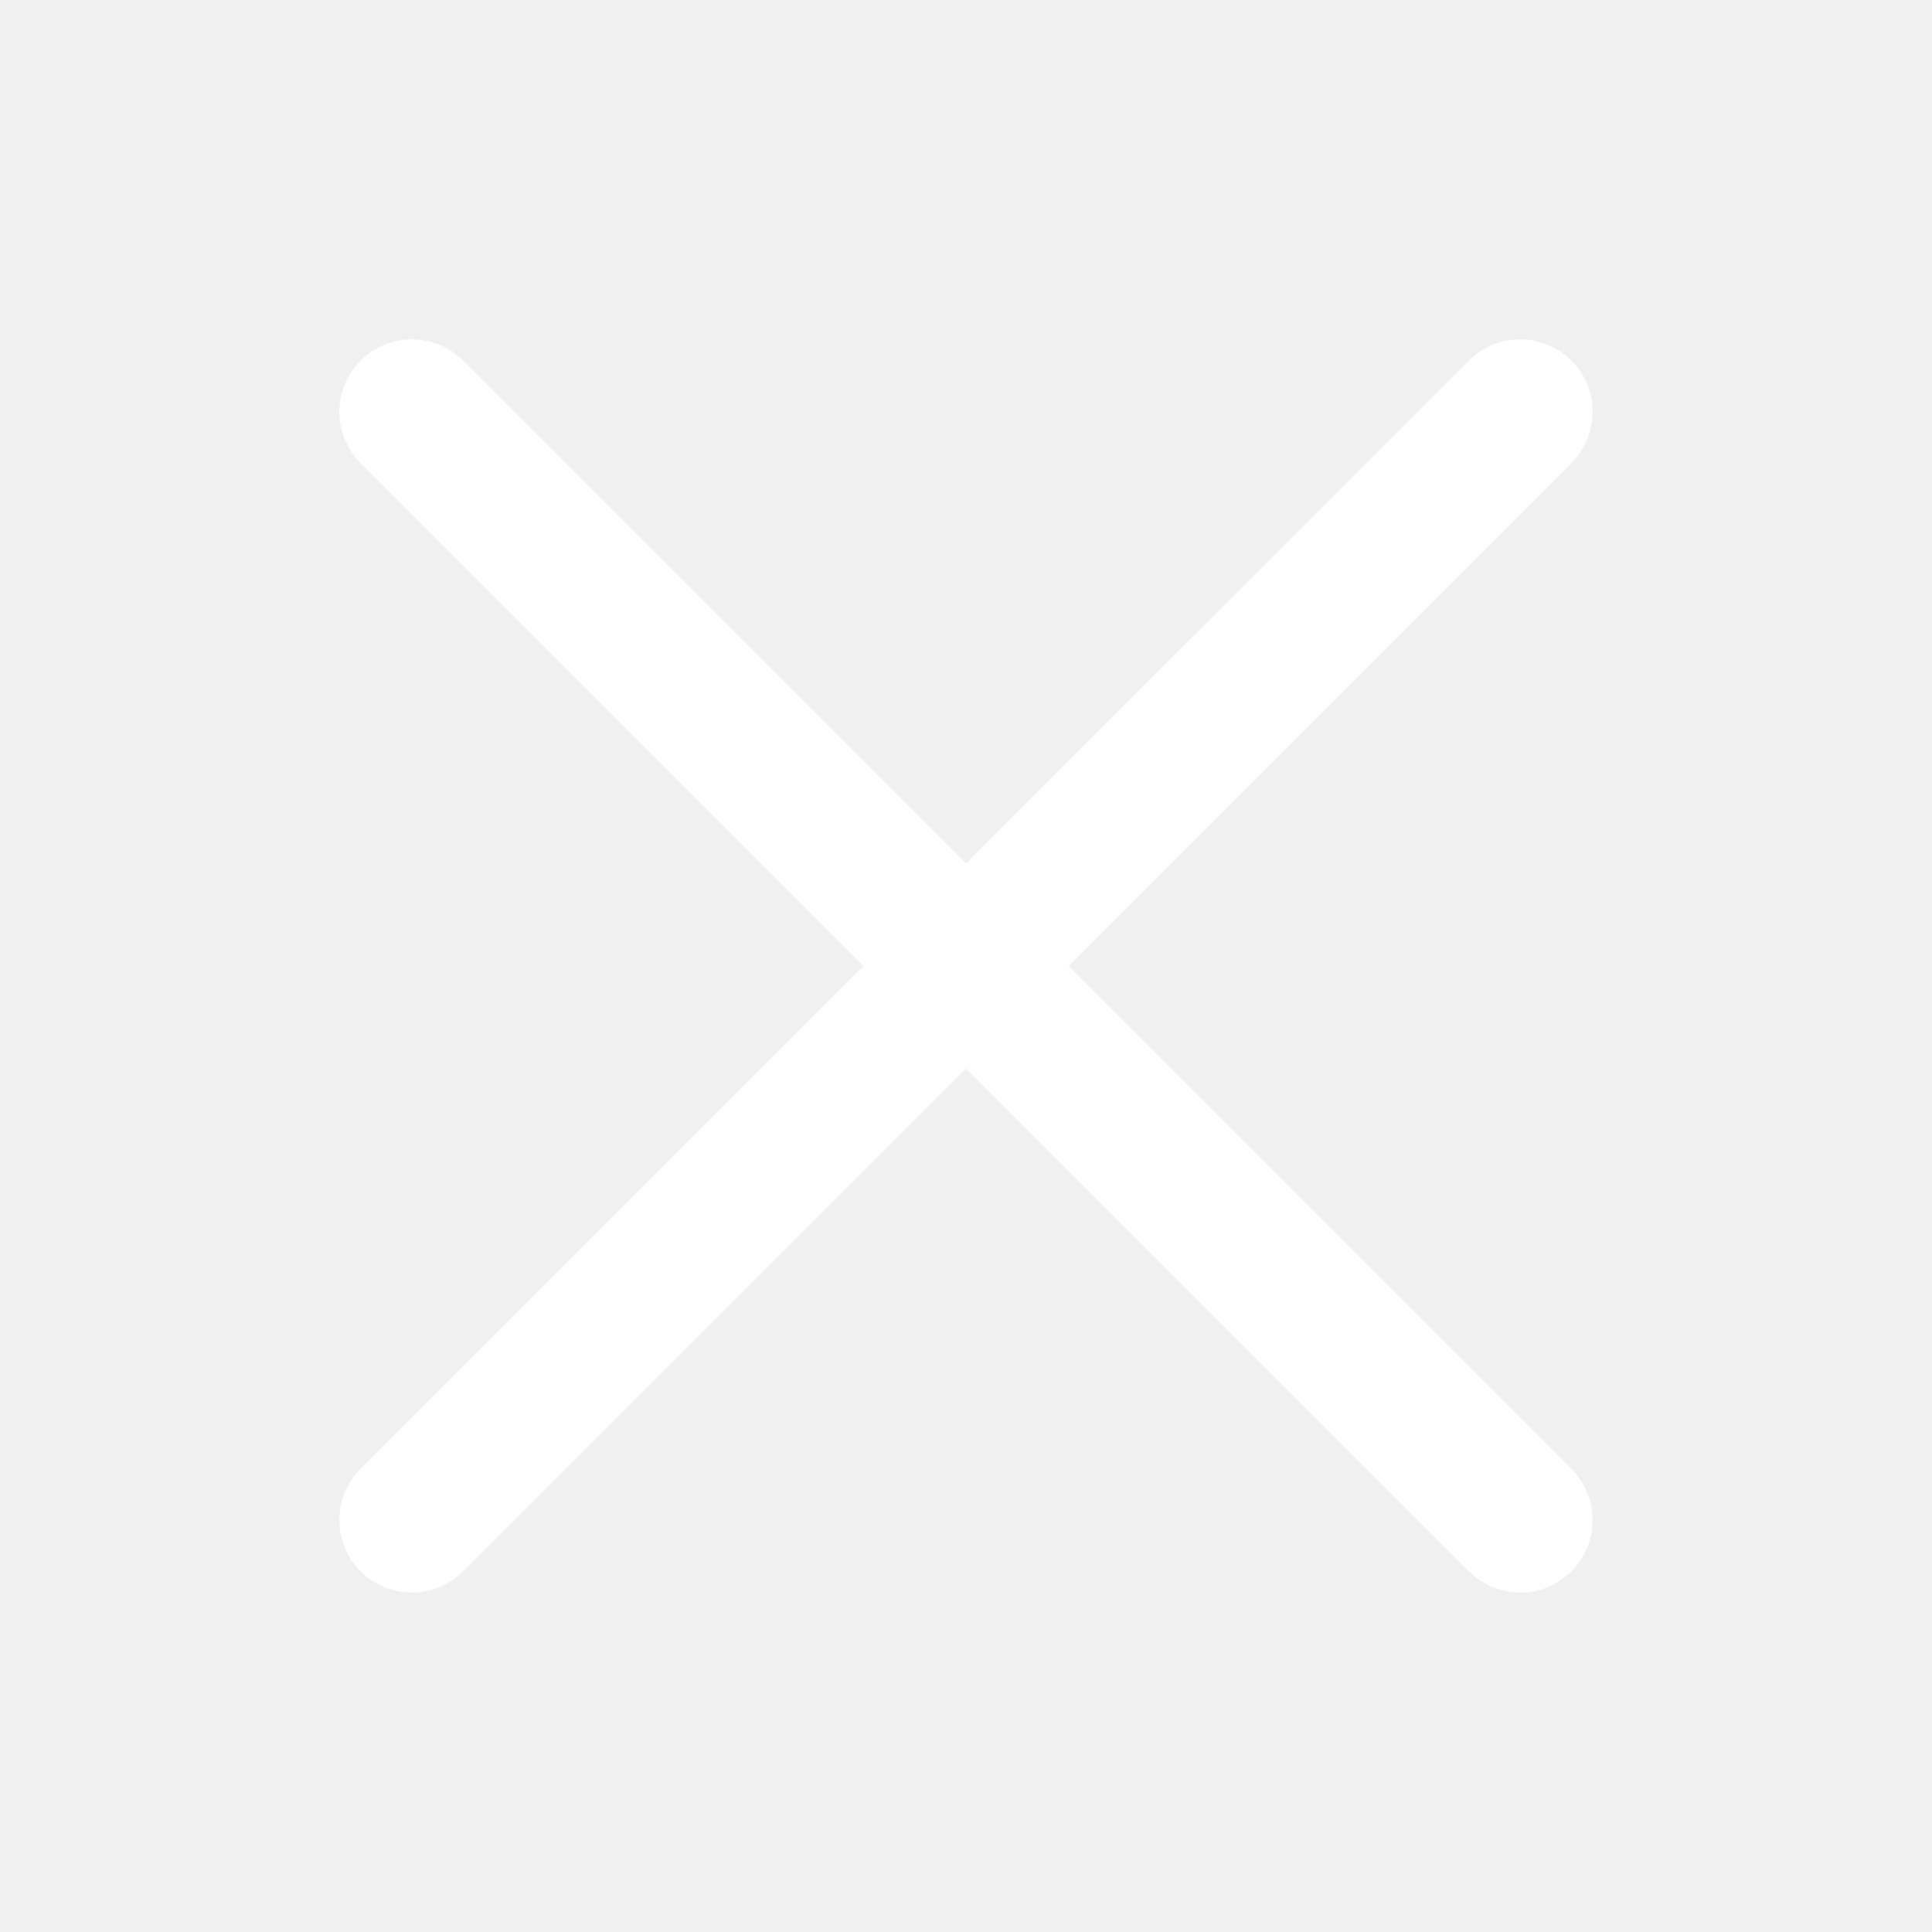
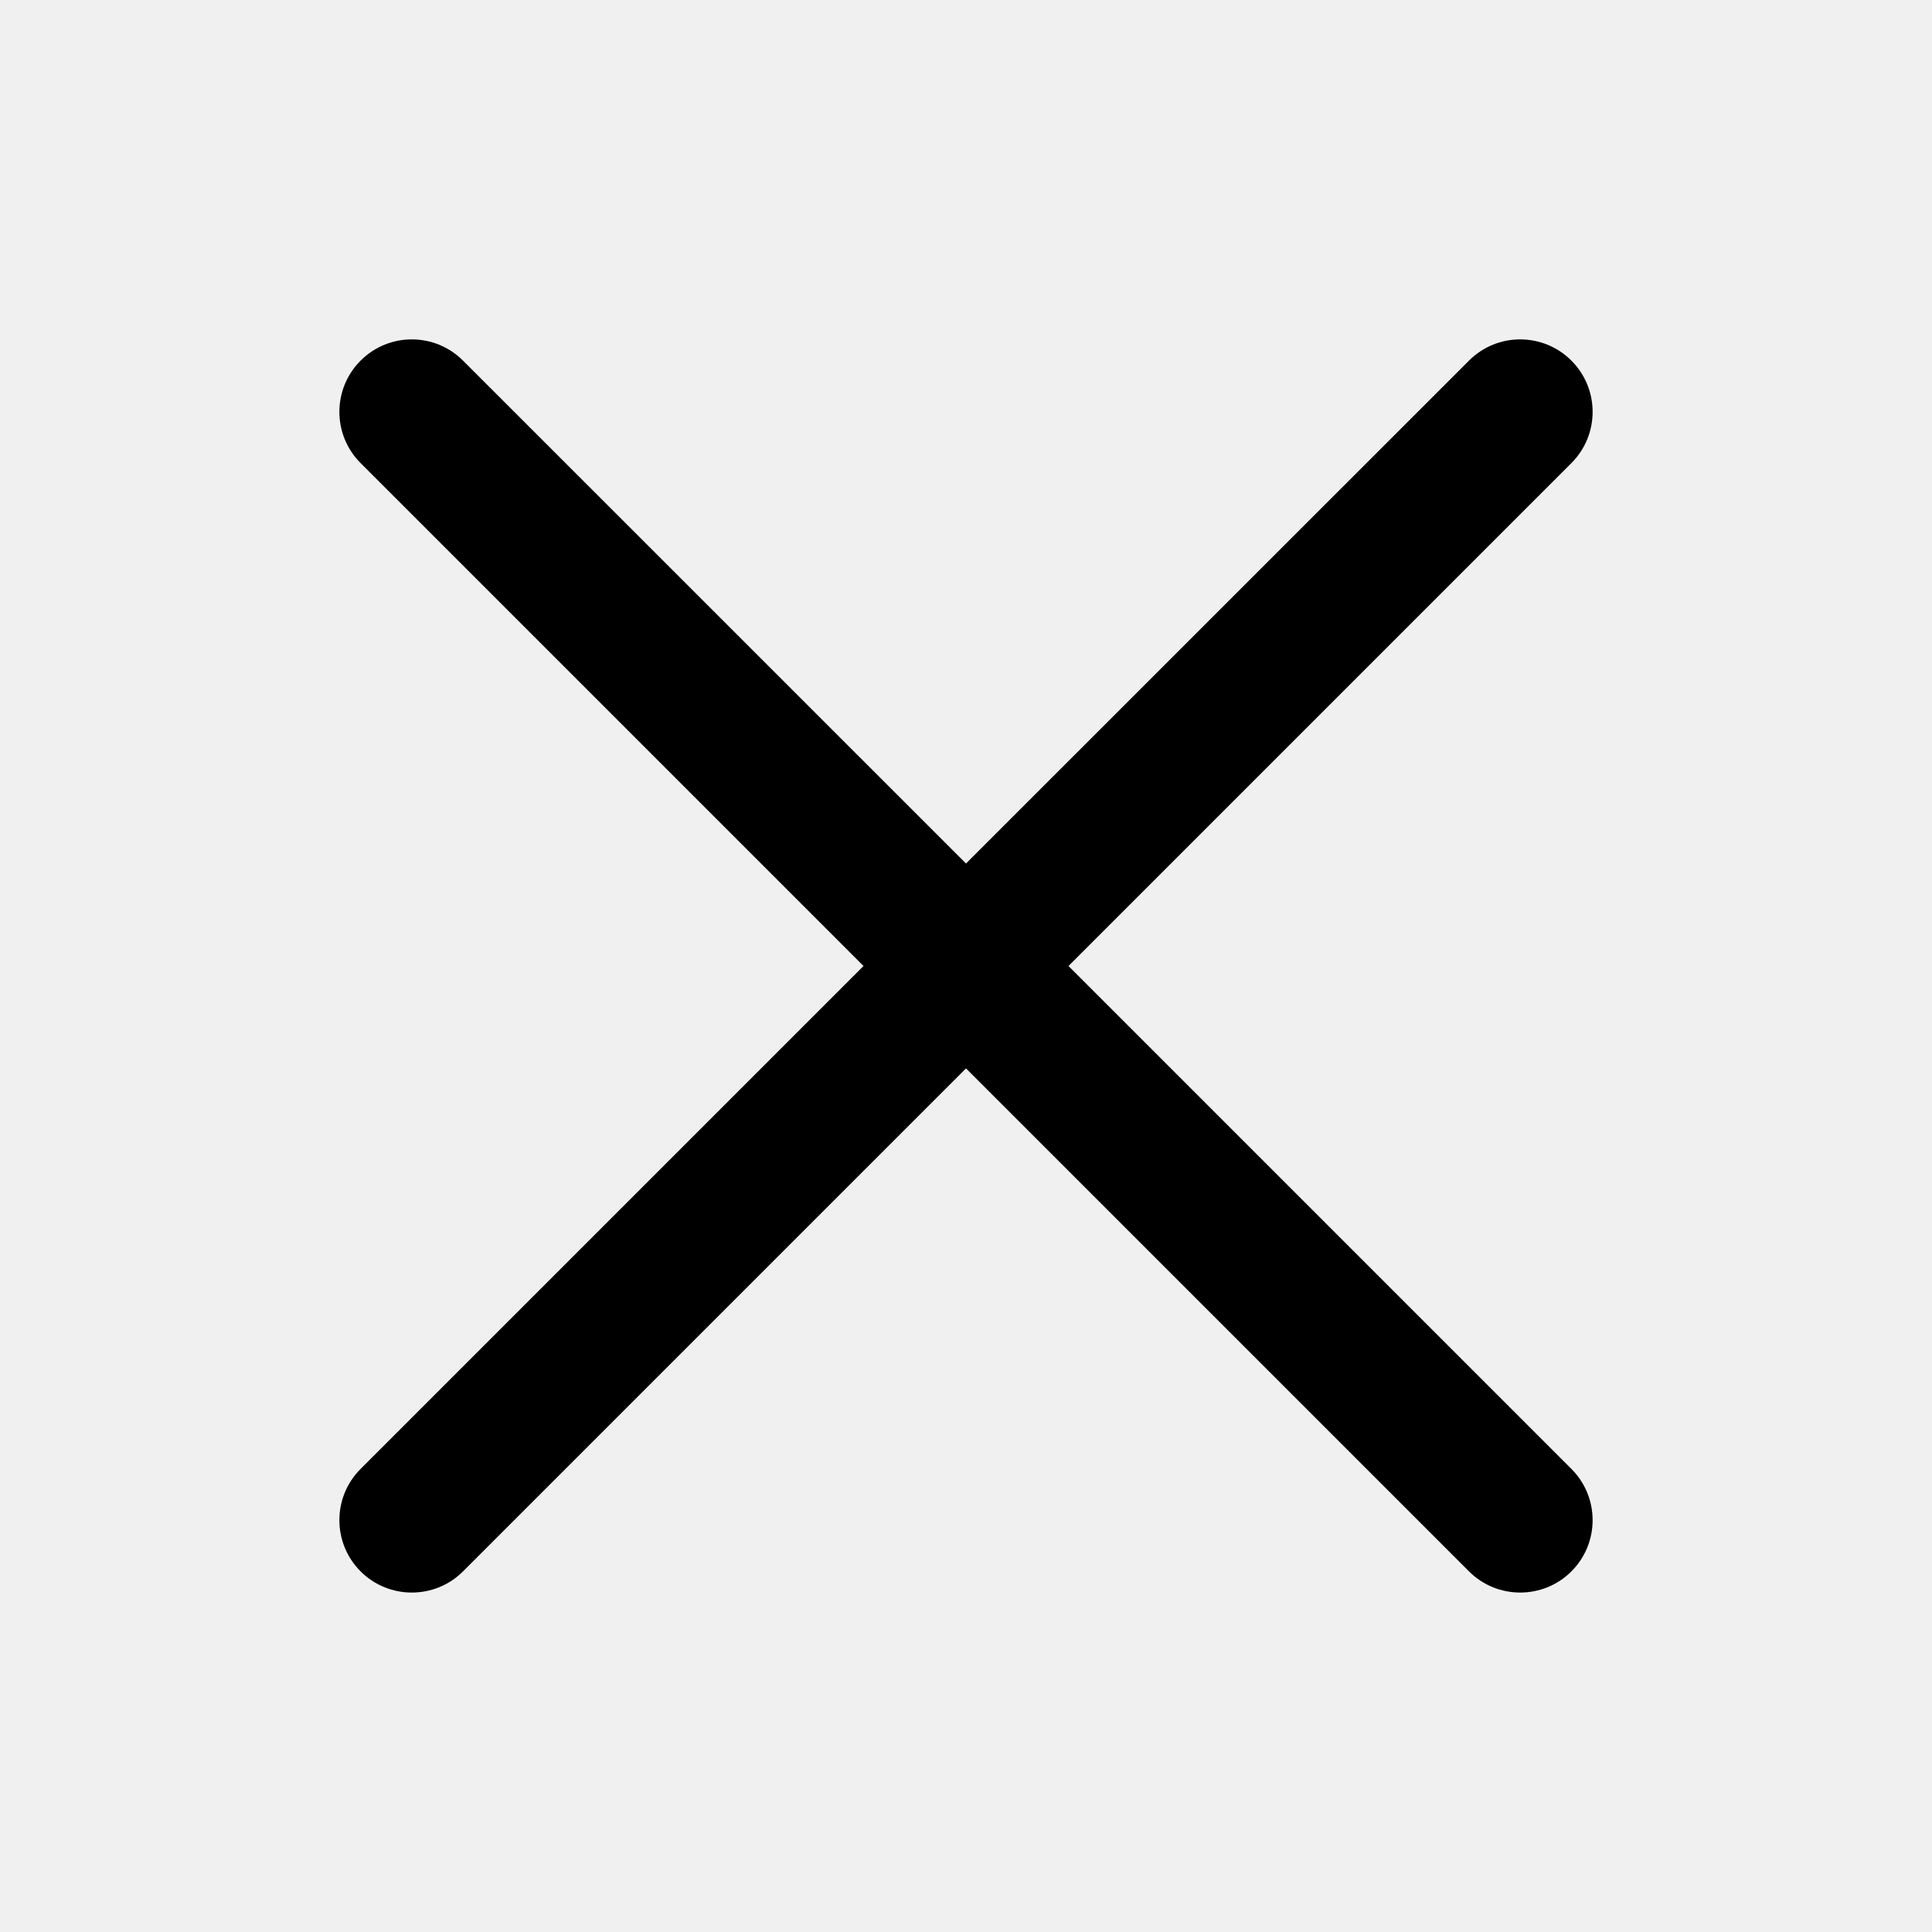
<svg xmlns="http://www.w3.org/2000/svg" width="20" height="20" viewBox="0 0 20 20" fill="none">
  <g id="close">
-     <path d="M11.061 10L16.267 4.794C16.56 4.501 16.56 4.026 16.267 3.733C15.974 3.44 15.499 3.44 15.207 3.733L10 8.939L4.793 3.733C4.5 3.44 4.026 3.44 3.733 3.733C3.44 4.026 3.44 4.501 3.733 4.794L8.939 10L3.733 15.206C3.44 15.499 3.44 15.974 3.733 16.267C3.879 16.413 4.071 16.486 4.263 16.486C4.455 16.486 4.647 16.413 4.793 16.267L10 11.06L15.207 16.267C15.353 16.413 15.545 16.486 15.737 16.486C15.929 16.486 16.121 16.413 16.267 16.267C16.56 15.974 16.56 15.499 16.267 15.206L11.061 10Z" fill="white" />
+     <path d="M11.061 10L16.267 4.794C16.56 4.501 16.56 4.026 16.267 3.733C15.974 3.44 15.499 3.44 15.207 3.733L10 8.939L4.793 3.733C4.5 3.44 4.026 3.44 3.733 3.733C3.44 4.026 3.44 4.501 3.733 4.794L8.939 10L3.733 15.206C3.44 15.499 3.44 15.974 3.733 16.267C3.879 16.413 4.071 16.486 4.263 16.486C4.455 16.486 4.647 16.413 4.793 16.267L10 11.06L15.207 16.267C15.353 16.413 15.545 16.486 15.737 16.486C15.929 16.486 16.121 16.413 16.267 16.267C16.56 15.974 16.56 15.499 16.267 15.206L11.061 10Z" fill="currentColor" />
  </g>
</svg>
